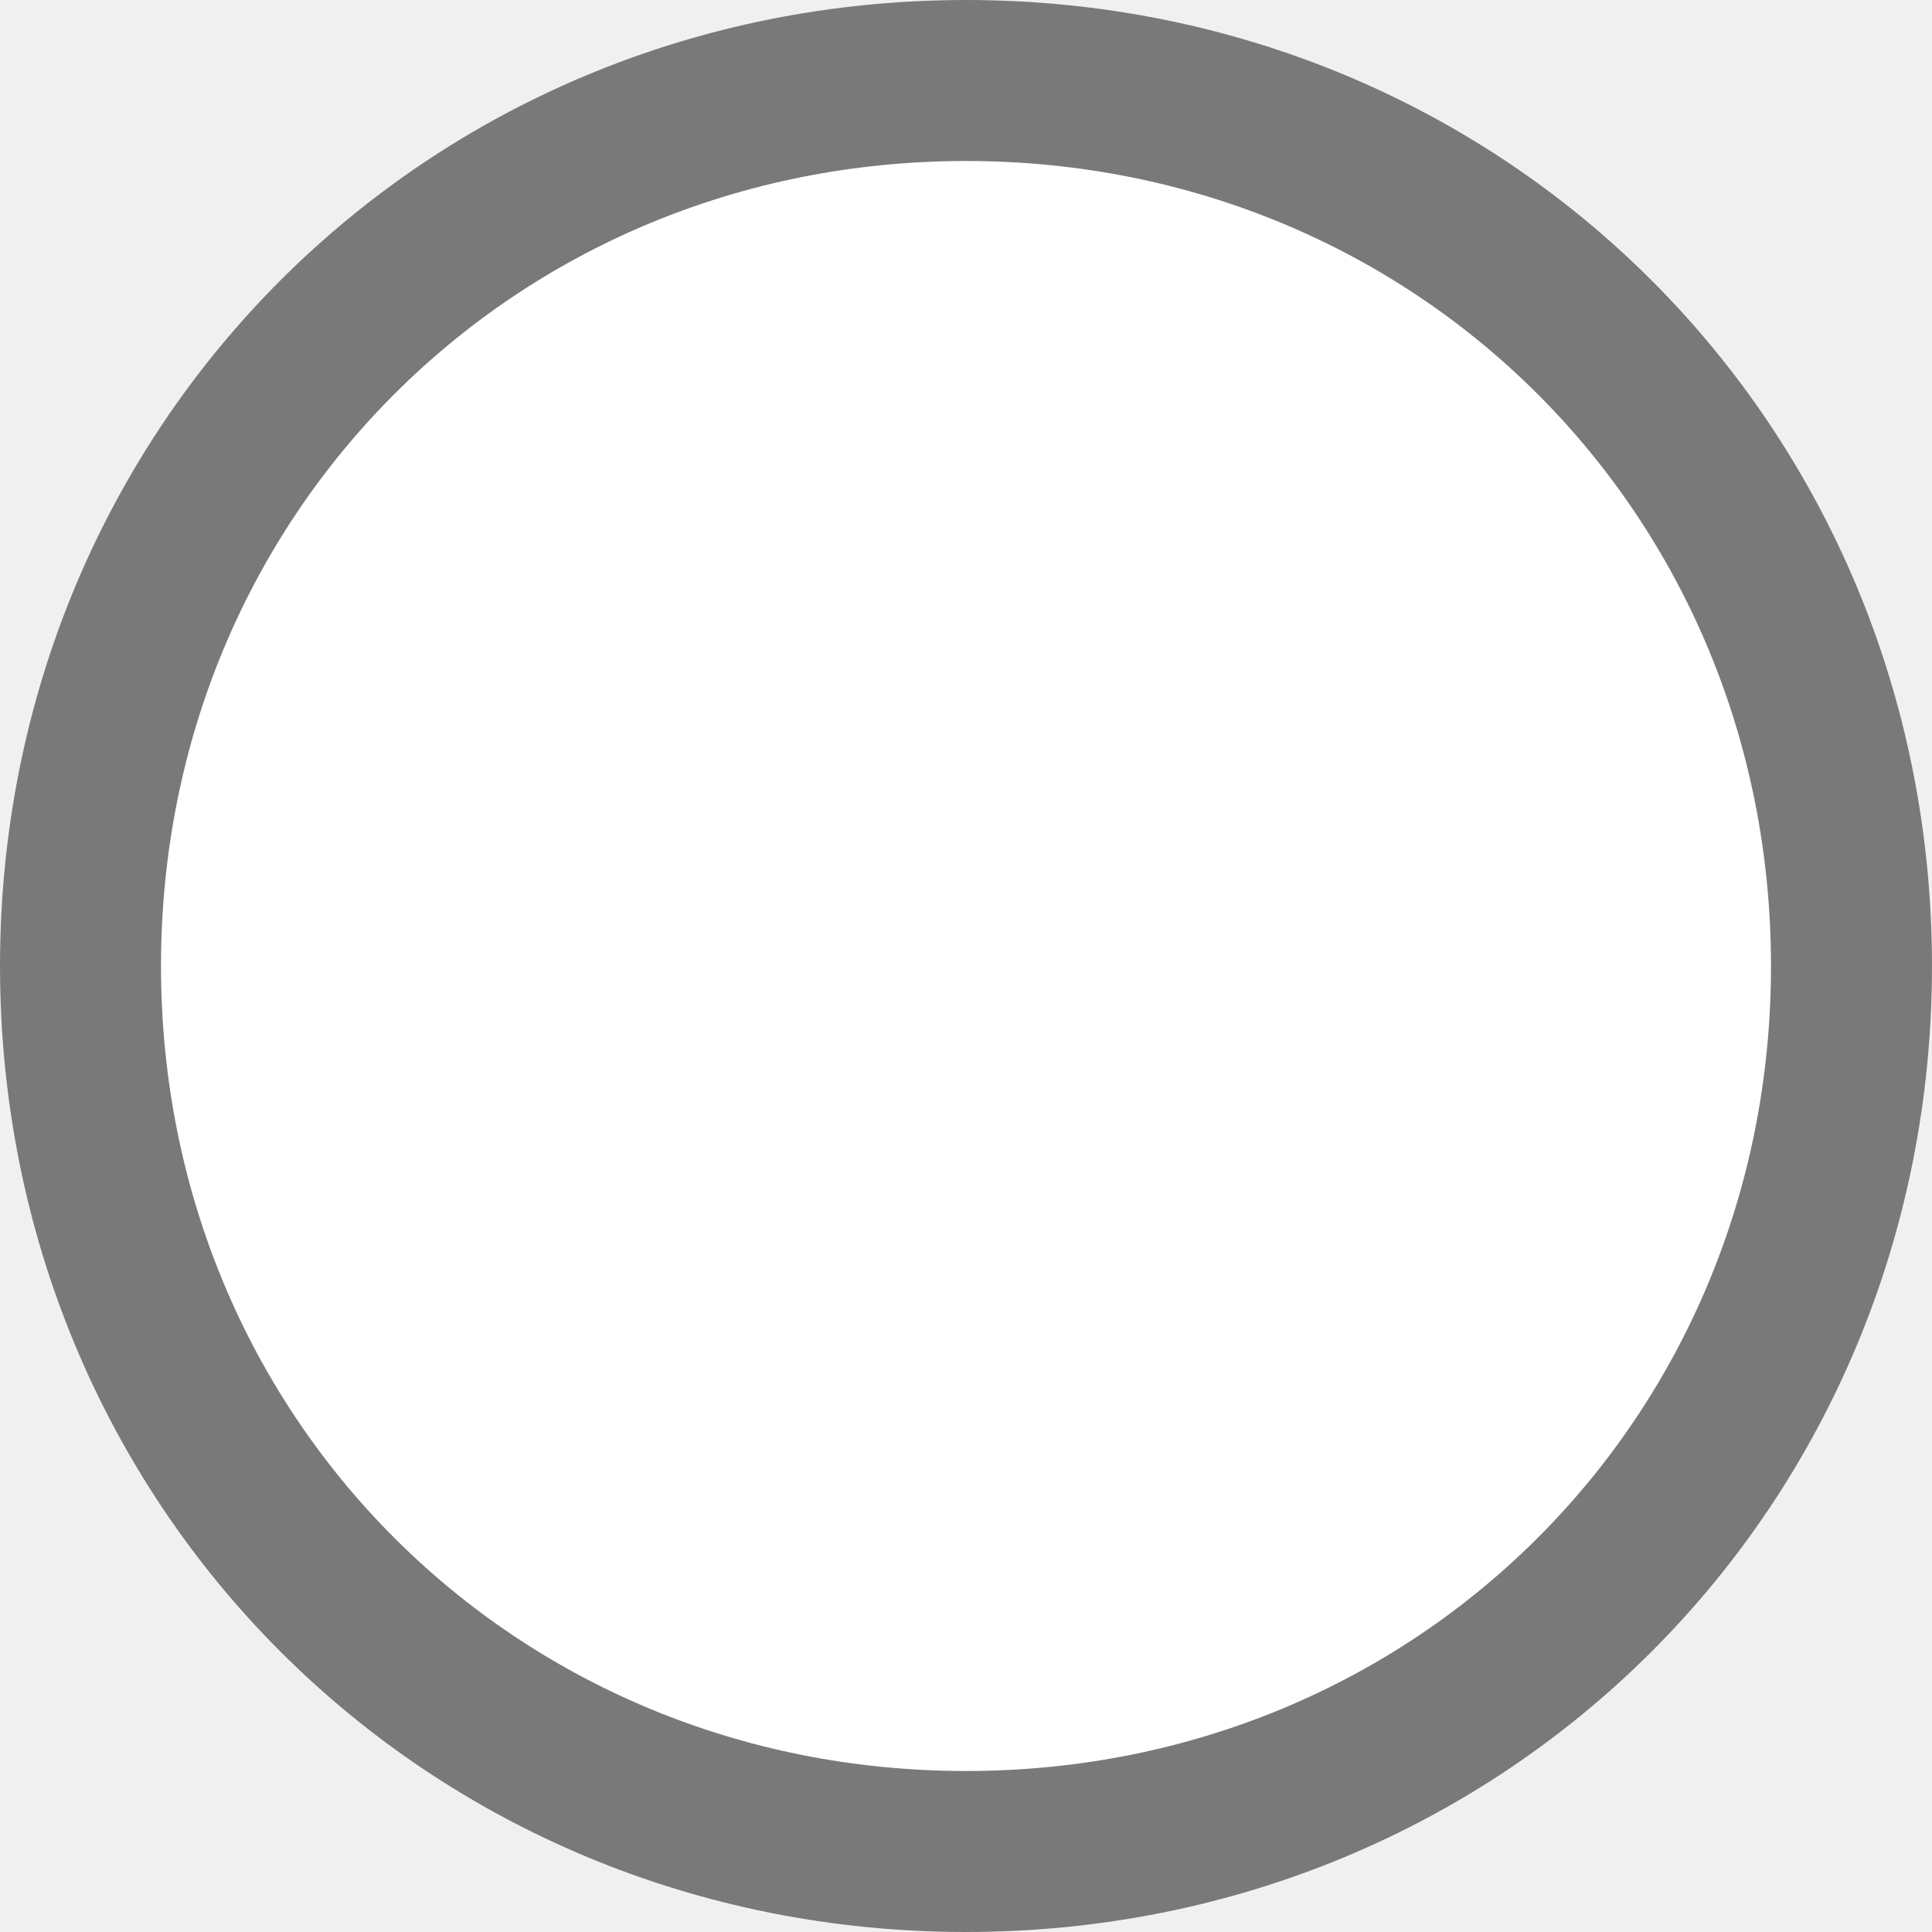
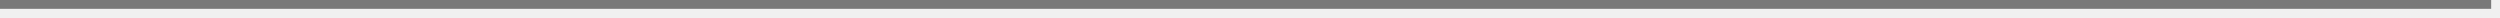
- <svg xmlns="http://www.w3.org/2000/svg" version="1.1" width="12px" height="12px" viewBox="120 538  12 12">
-   <path d="M 126 538  C 129.36 538  132 540.64  132 544  C 132 547.36  129.36 550  126 550  C 122.64 550  120 547.36  120 544  C 120 540.64  122.64 538  126 538  Z " fill-rule="nonzero" fill="#ffffff" stroke="none" />
-   <path d="M 126 538.5  C 129.08 538.5  131.5 540.92  131.5 544  C 131.5 547.08  129.08 549.5  126 549.5  C 122.92 549.5  120.5 547.08  120.5 544  C 120.5 540.92  122.92 538.5  126 538.5  Z " stroke-width="1" stroke="#797979" fill="none" />
+ <svg xmlns="http://www.w3.org/2000/svg" version="1.1" width="283px" height="2px">
+   <g transform="matrix(1 0 0 1 -167 -922 )">
+     <path d="M 167 922.5  L 449 922.5  " stroke-width="1" stroke="#797979" fill="none" />
+   </g>
</svg>
